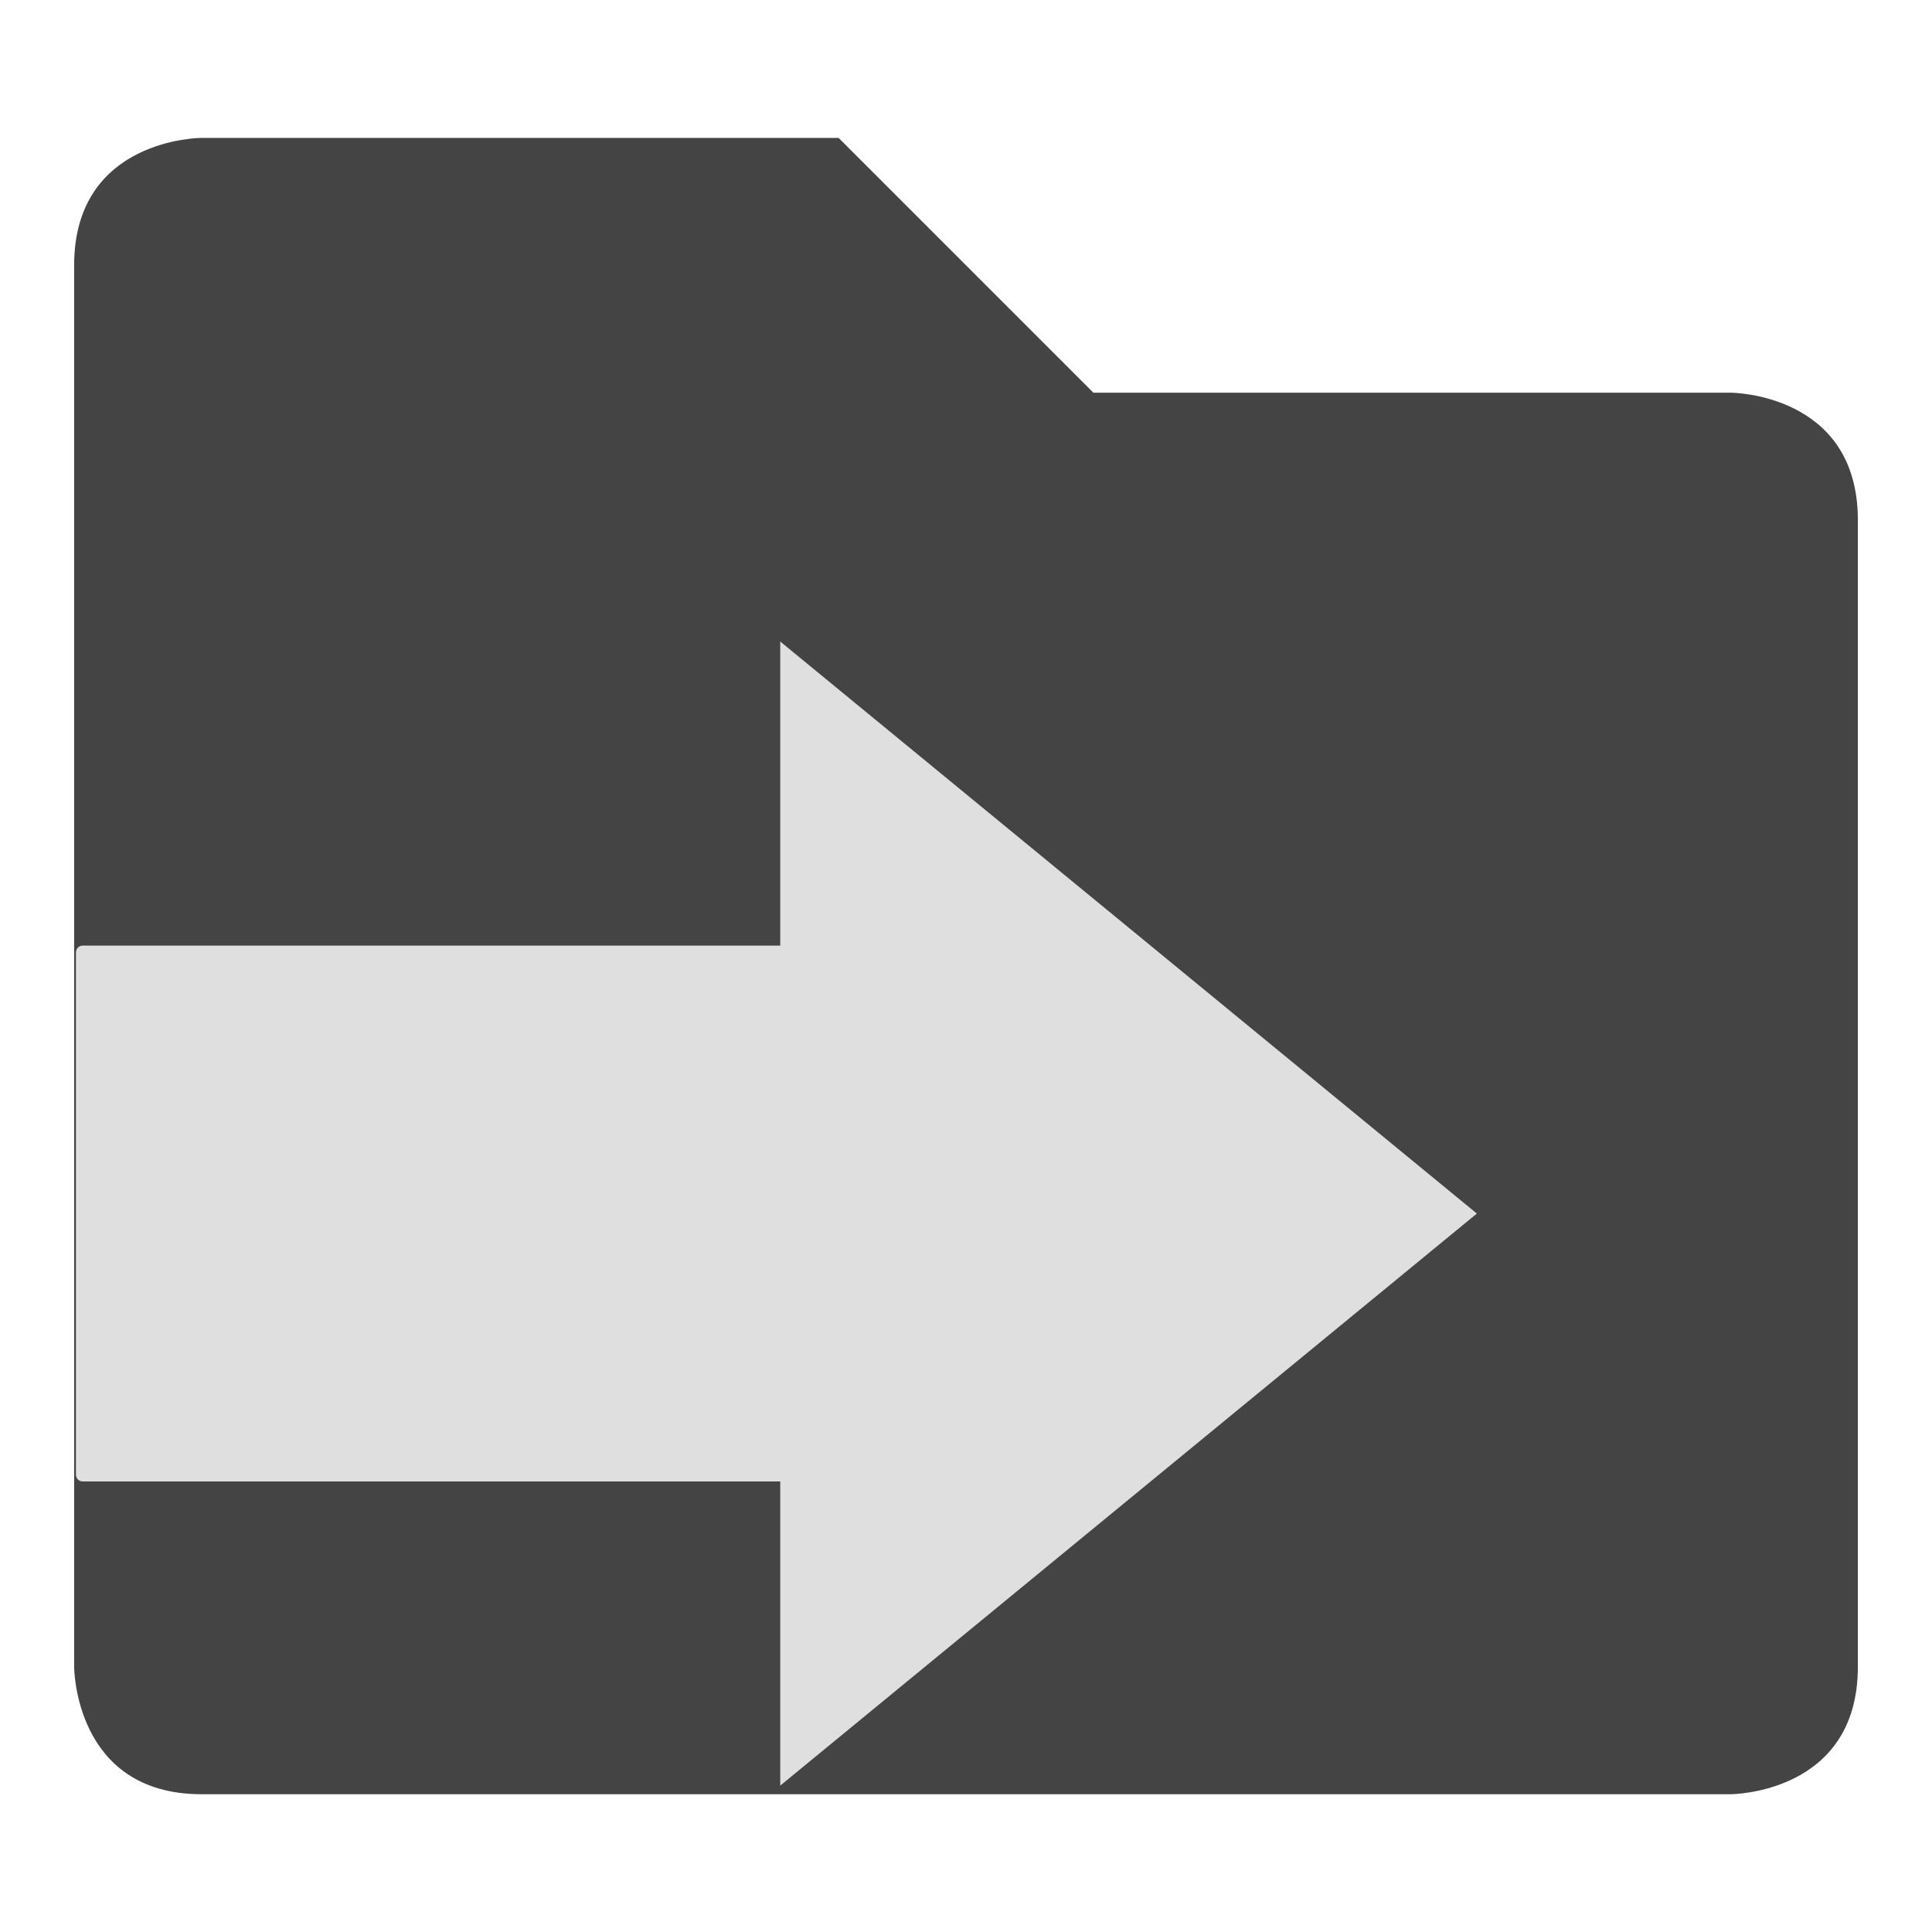
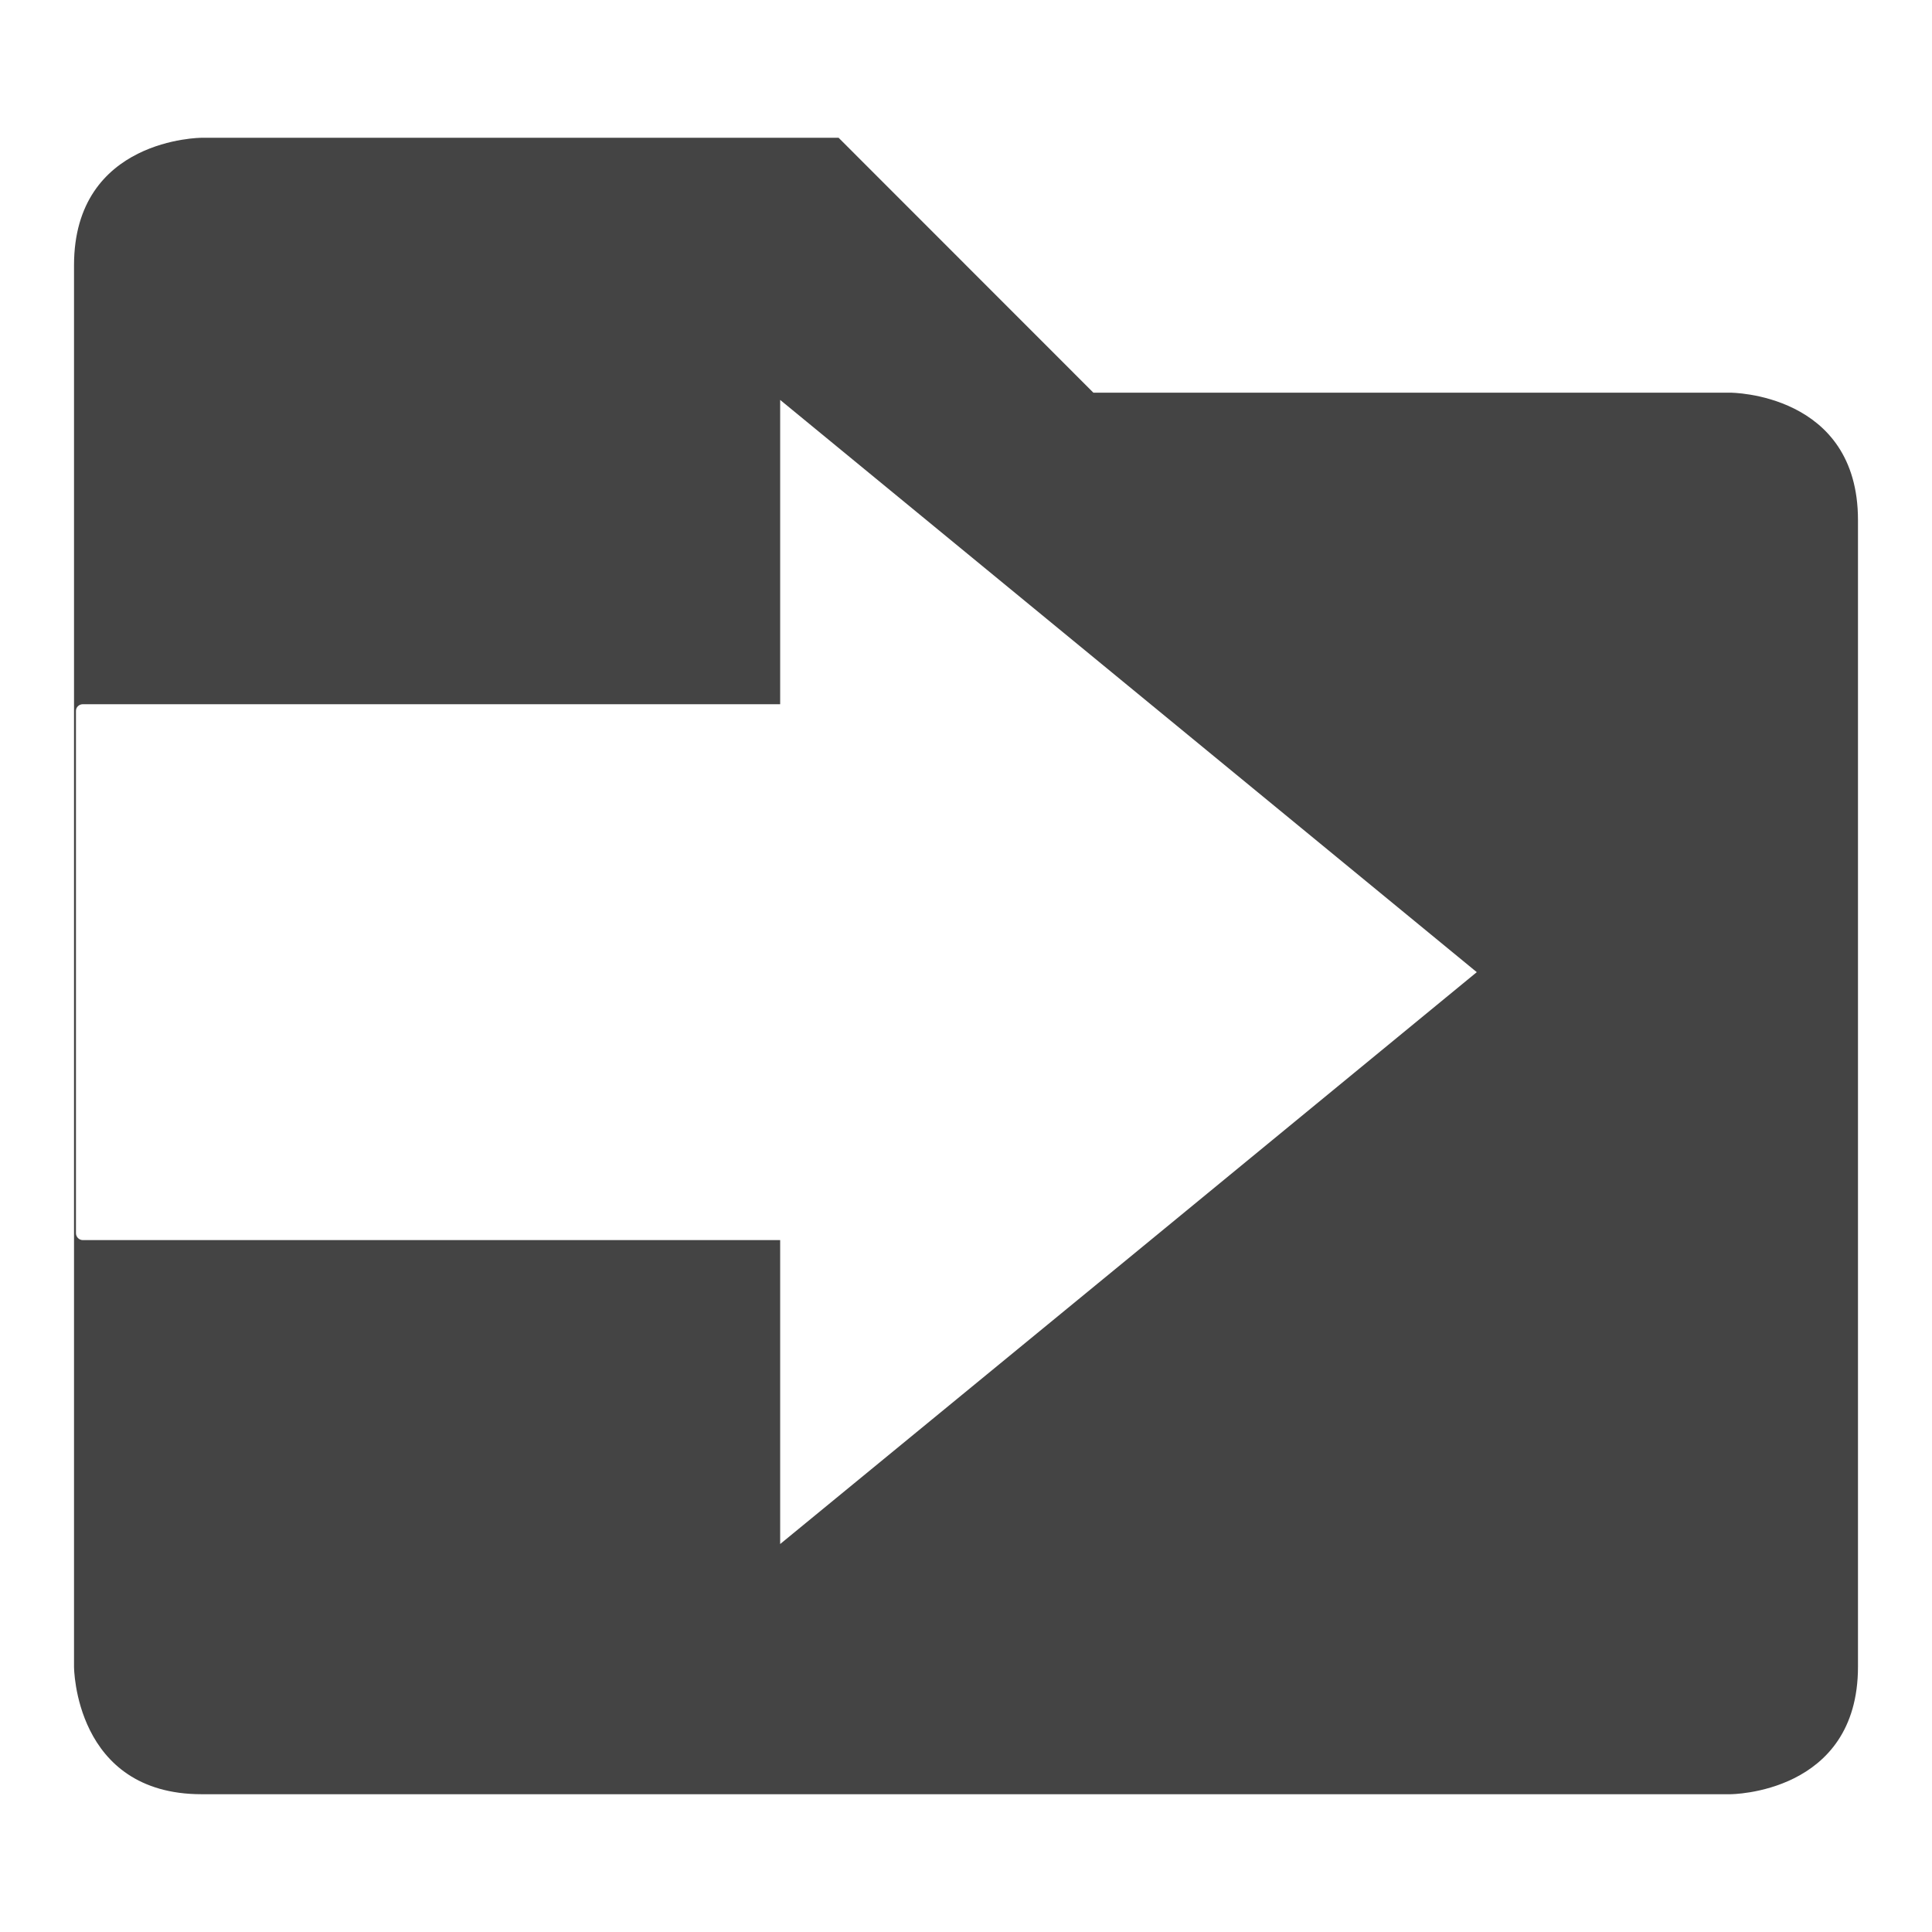
<svg xmlns="http://www.w3.org/2000/svg" version="1" viewBox="0 0 16 16" enable-background="new 0 0 48 48" id="svg12" width="16" height="16">
  <defs id="defs16">
    </defs>
-   <path id="path245" style="color:#444444;fill:#444444;stroke-width:1.055;fill-opacity:1" class="ColorScheme-Text" d="m 1.669,1.142 c 0,0 -1.055,1.1e-6 -1.055,1.055 v 11.607 c 0,0 1.02e-6,1.055 1.055,1.055 H 14.331 c 0,0 1.055,-10e-7 1.055,-1.055 V 4.307 c 0,-1.055 -1.055,-1.055 -1.055,-1.055 H 9.055 L 6.945,1.142 Z" />
+   <path id="path245" style="color:#444444;fill:#444444;stroke-width:1.055;fill-opacity:1" class="ColorScheme-Text" d="M 1.67 1.141 C 1.67 1.141 0.613 1.142 0.613 2.197 L 0.613 13.803 C 0.613 13.803 0.615 14.859 1.67 14.859 L 14.33 14.859 C 14.33 14.859 15.387 14.858 15.387 13.803 L 15.387 4.307 C 15.387 3.252 14.33 3.252 14.33 3.252 L 9.055 3.252 L 6.945 1.141 L 1.67 1.141 z M 6.461 3.312 L 9.346 5.682 L 12.23 8.051 L 9.346 10.42 L 6.461 12.787 L 6.461 10.27 L 0.686 10.27 C 0.655 10.27 0.629 10.244 0.629 10.213 L 0.629 5.887 C 0.629 5.856 0.655 5.832 0.686 5.832 L 6.461 5.832 L 6.461 3.312 z " />
  <rect style="display:none;opacity:1;fill:#555753;fill-opacity:1;fill-rule:nonzero;stroke:none;stroke-width:1.016;stroke-linecap:square;stroke-linejoin:round;stroke-miterlimit:4;stroke-dasharray:none;stroke-dashoffset:0;stroke-opacity:1;paint-order:stroke fill markers" id="rect6013" width="36.737" height="6.499" x="5.305" y="-4.074" ry="2.255" />
  <rect ry="2.255" y="5.926" x="5.305" height="6.499" width="36.737" id="rect6015" style="display:none;opacity:1;fill:#555753;fill-opacity:1;fill-rule:nonzero;stroke:none;stroke-width:1.016;stroke-linecap:square;stroke-linejoin:round;stroke-miterlimit:4;stroke-dasharray:none;stroke-dashoffset:0;stroke-opacity:1;paint-order:stroke fill markers" />
  <rect style="display:none;opacity:1;fill:#555753;fill-opacity:1;fill-rule:nonzero;stroke:none;stroke-width:0.905;stroke-linecap:square;stroke-linejoin:round;stroke-miterlimit:4;stroke-dasharray:none;stroke-dashoffset:0;stroke-opacity:1;paint-order:stroke fill markers" id="rect6009" width="29.178" height="6.499" x="5.305" y="-24.074" ry="2.255" />
  <rect ry="2.255" y="-14.074" x="5.305" height="6.499" width="36.737" id="rect6011" style="display:none;opacity:1;fill:#555753;fill-opacity:1;fill-rule:nonzero;stroke:none;stroke-width:1.016;stroke-linecap:square;stroke-linejoin:round;stroke-miterlimit:4;stroke-dasharray:none;stroke-dashoffset:0;stroke-opacity:1;paint-order:stroke fill markers" />
-   <rect style="fill:#dfdfdf;fill-opacity:1;stroke-width:0.318" id="rect349-3" width="4.438" height="7.068" x="-12.269" y="0.629" ry="0.056" transform="rotate(-90)" />
-   <path style="fill:#dfdfdf;fill-opacity:1;stroke-width:0.439" id="path403-6" d="m -21.946,3.21 -3.08,5.335 -3.08,5.335 -3.08,-5.335 -3.08,-5.335 6.16,-3e-7 z" transform="matrix(0,-0.7690544,0.5406767,0,4.726058,-11.5648)" />
</svg>
